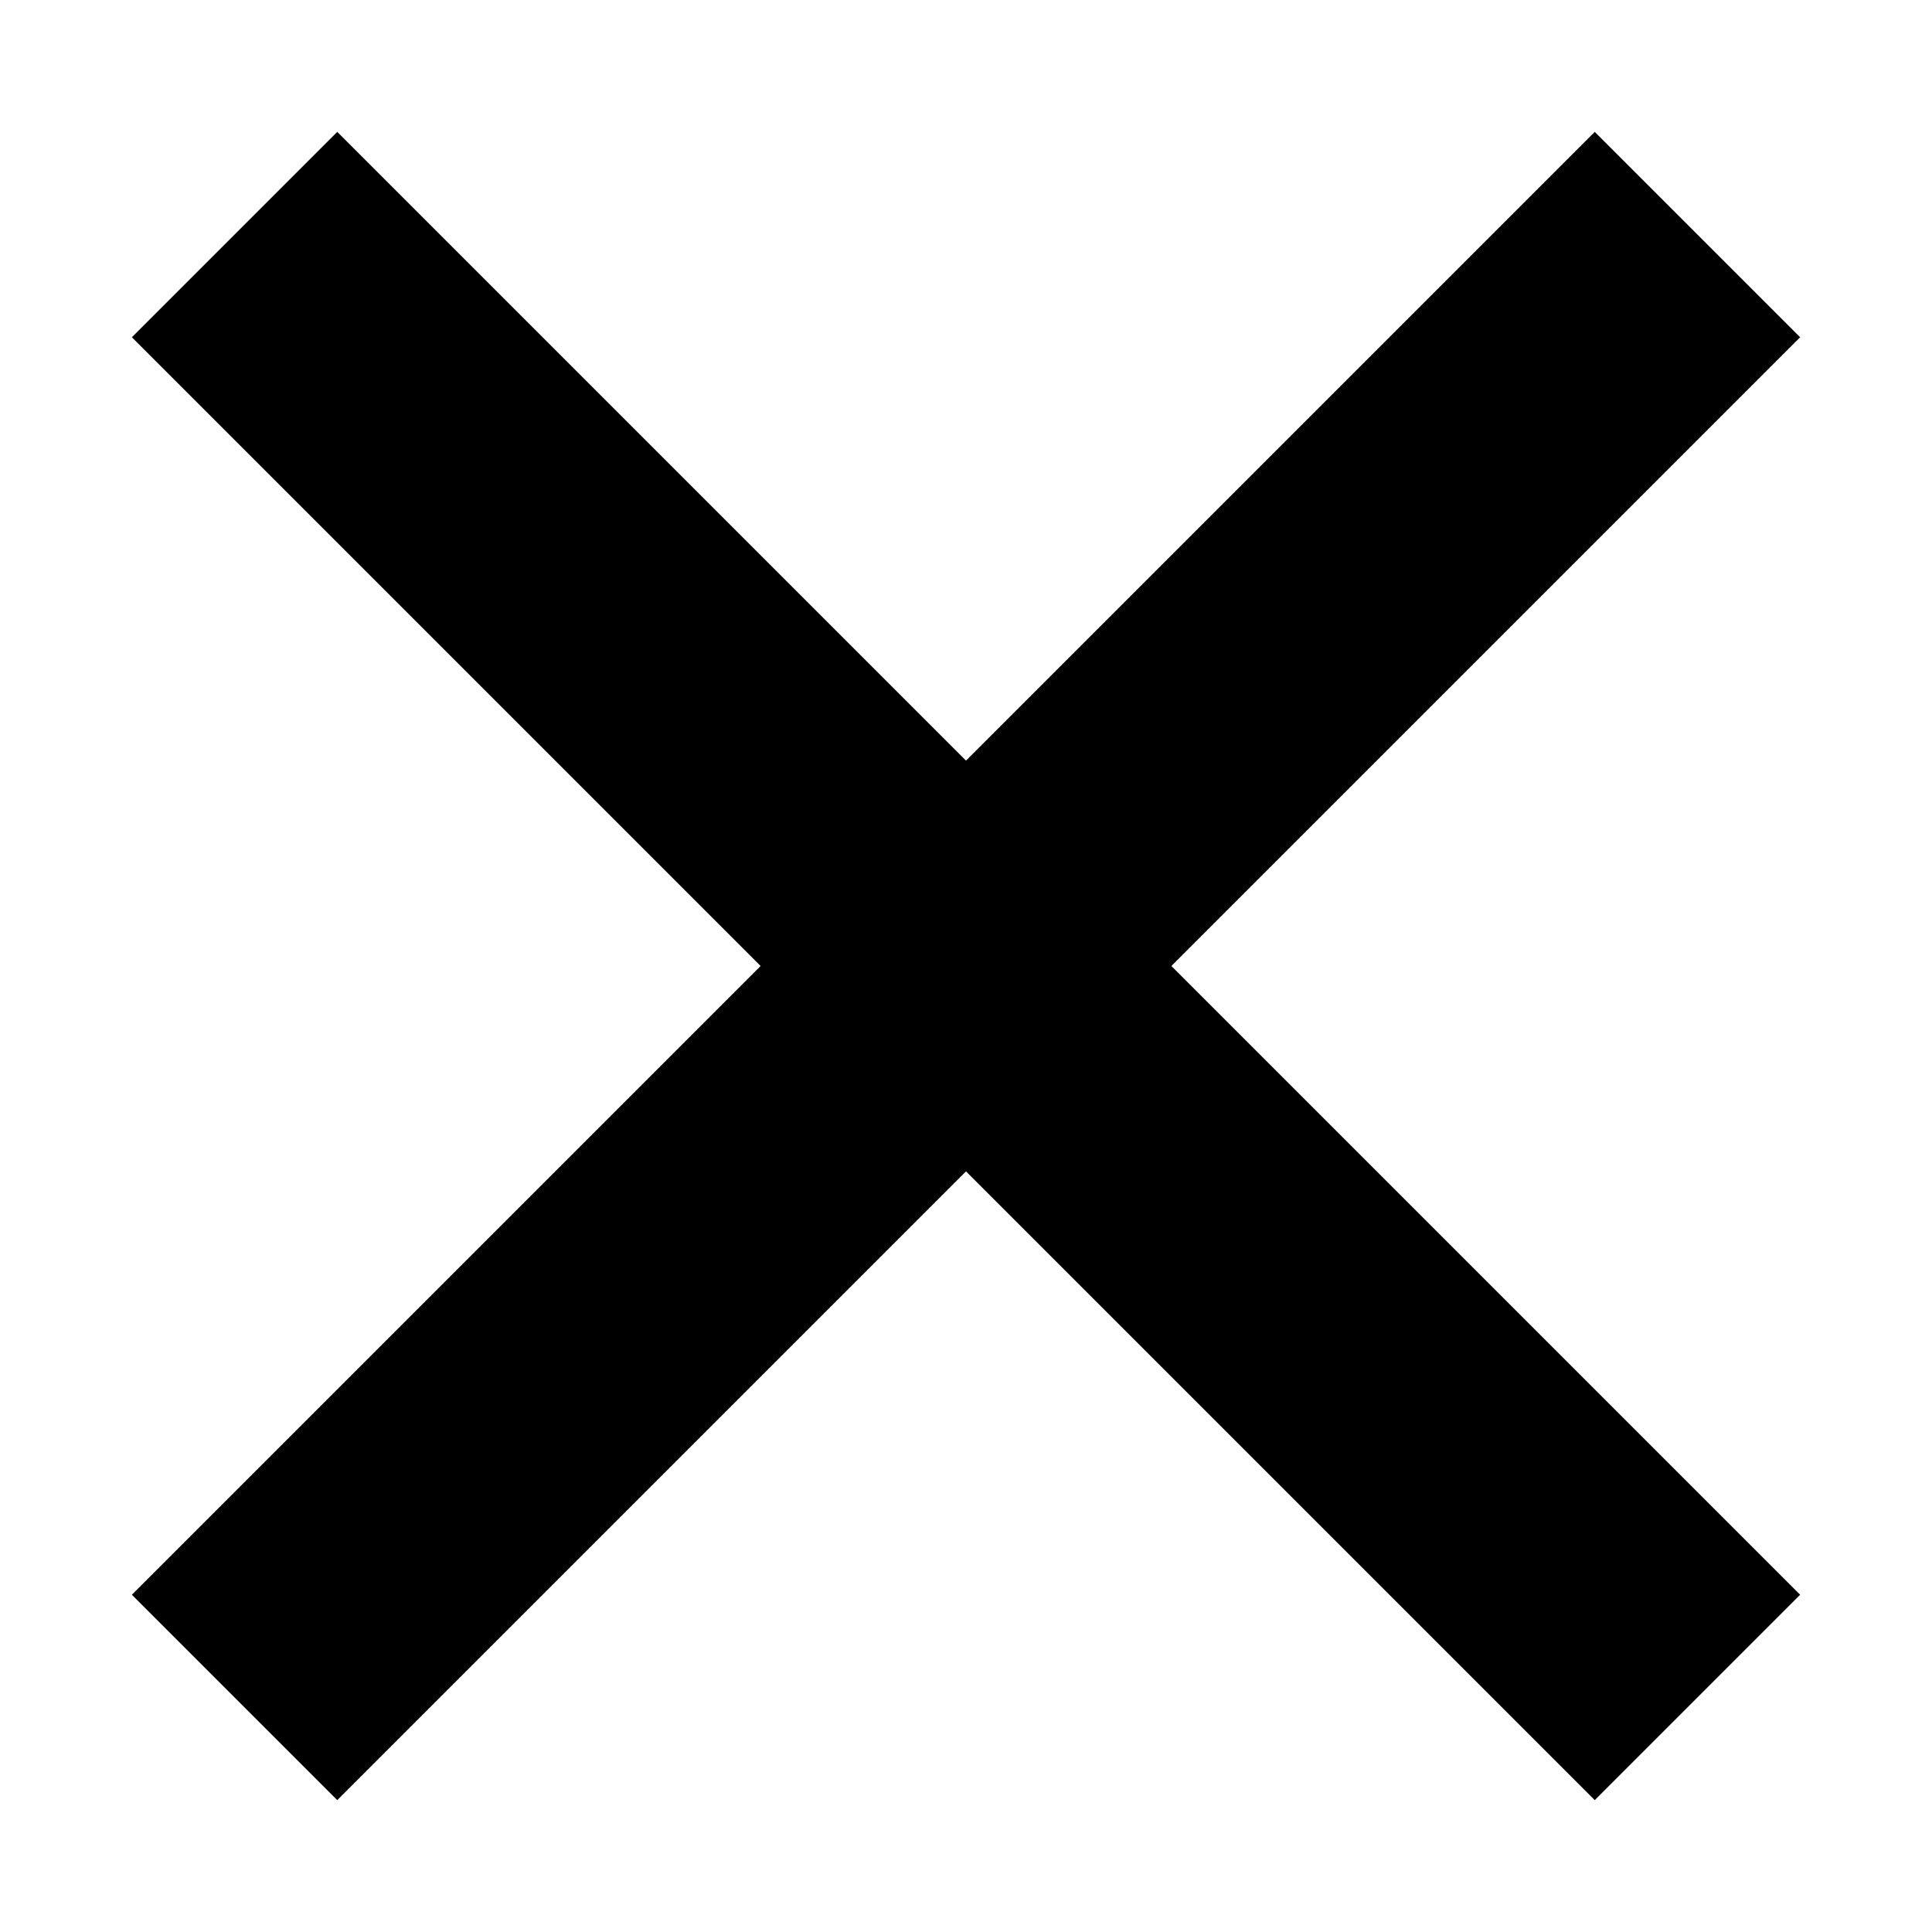
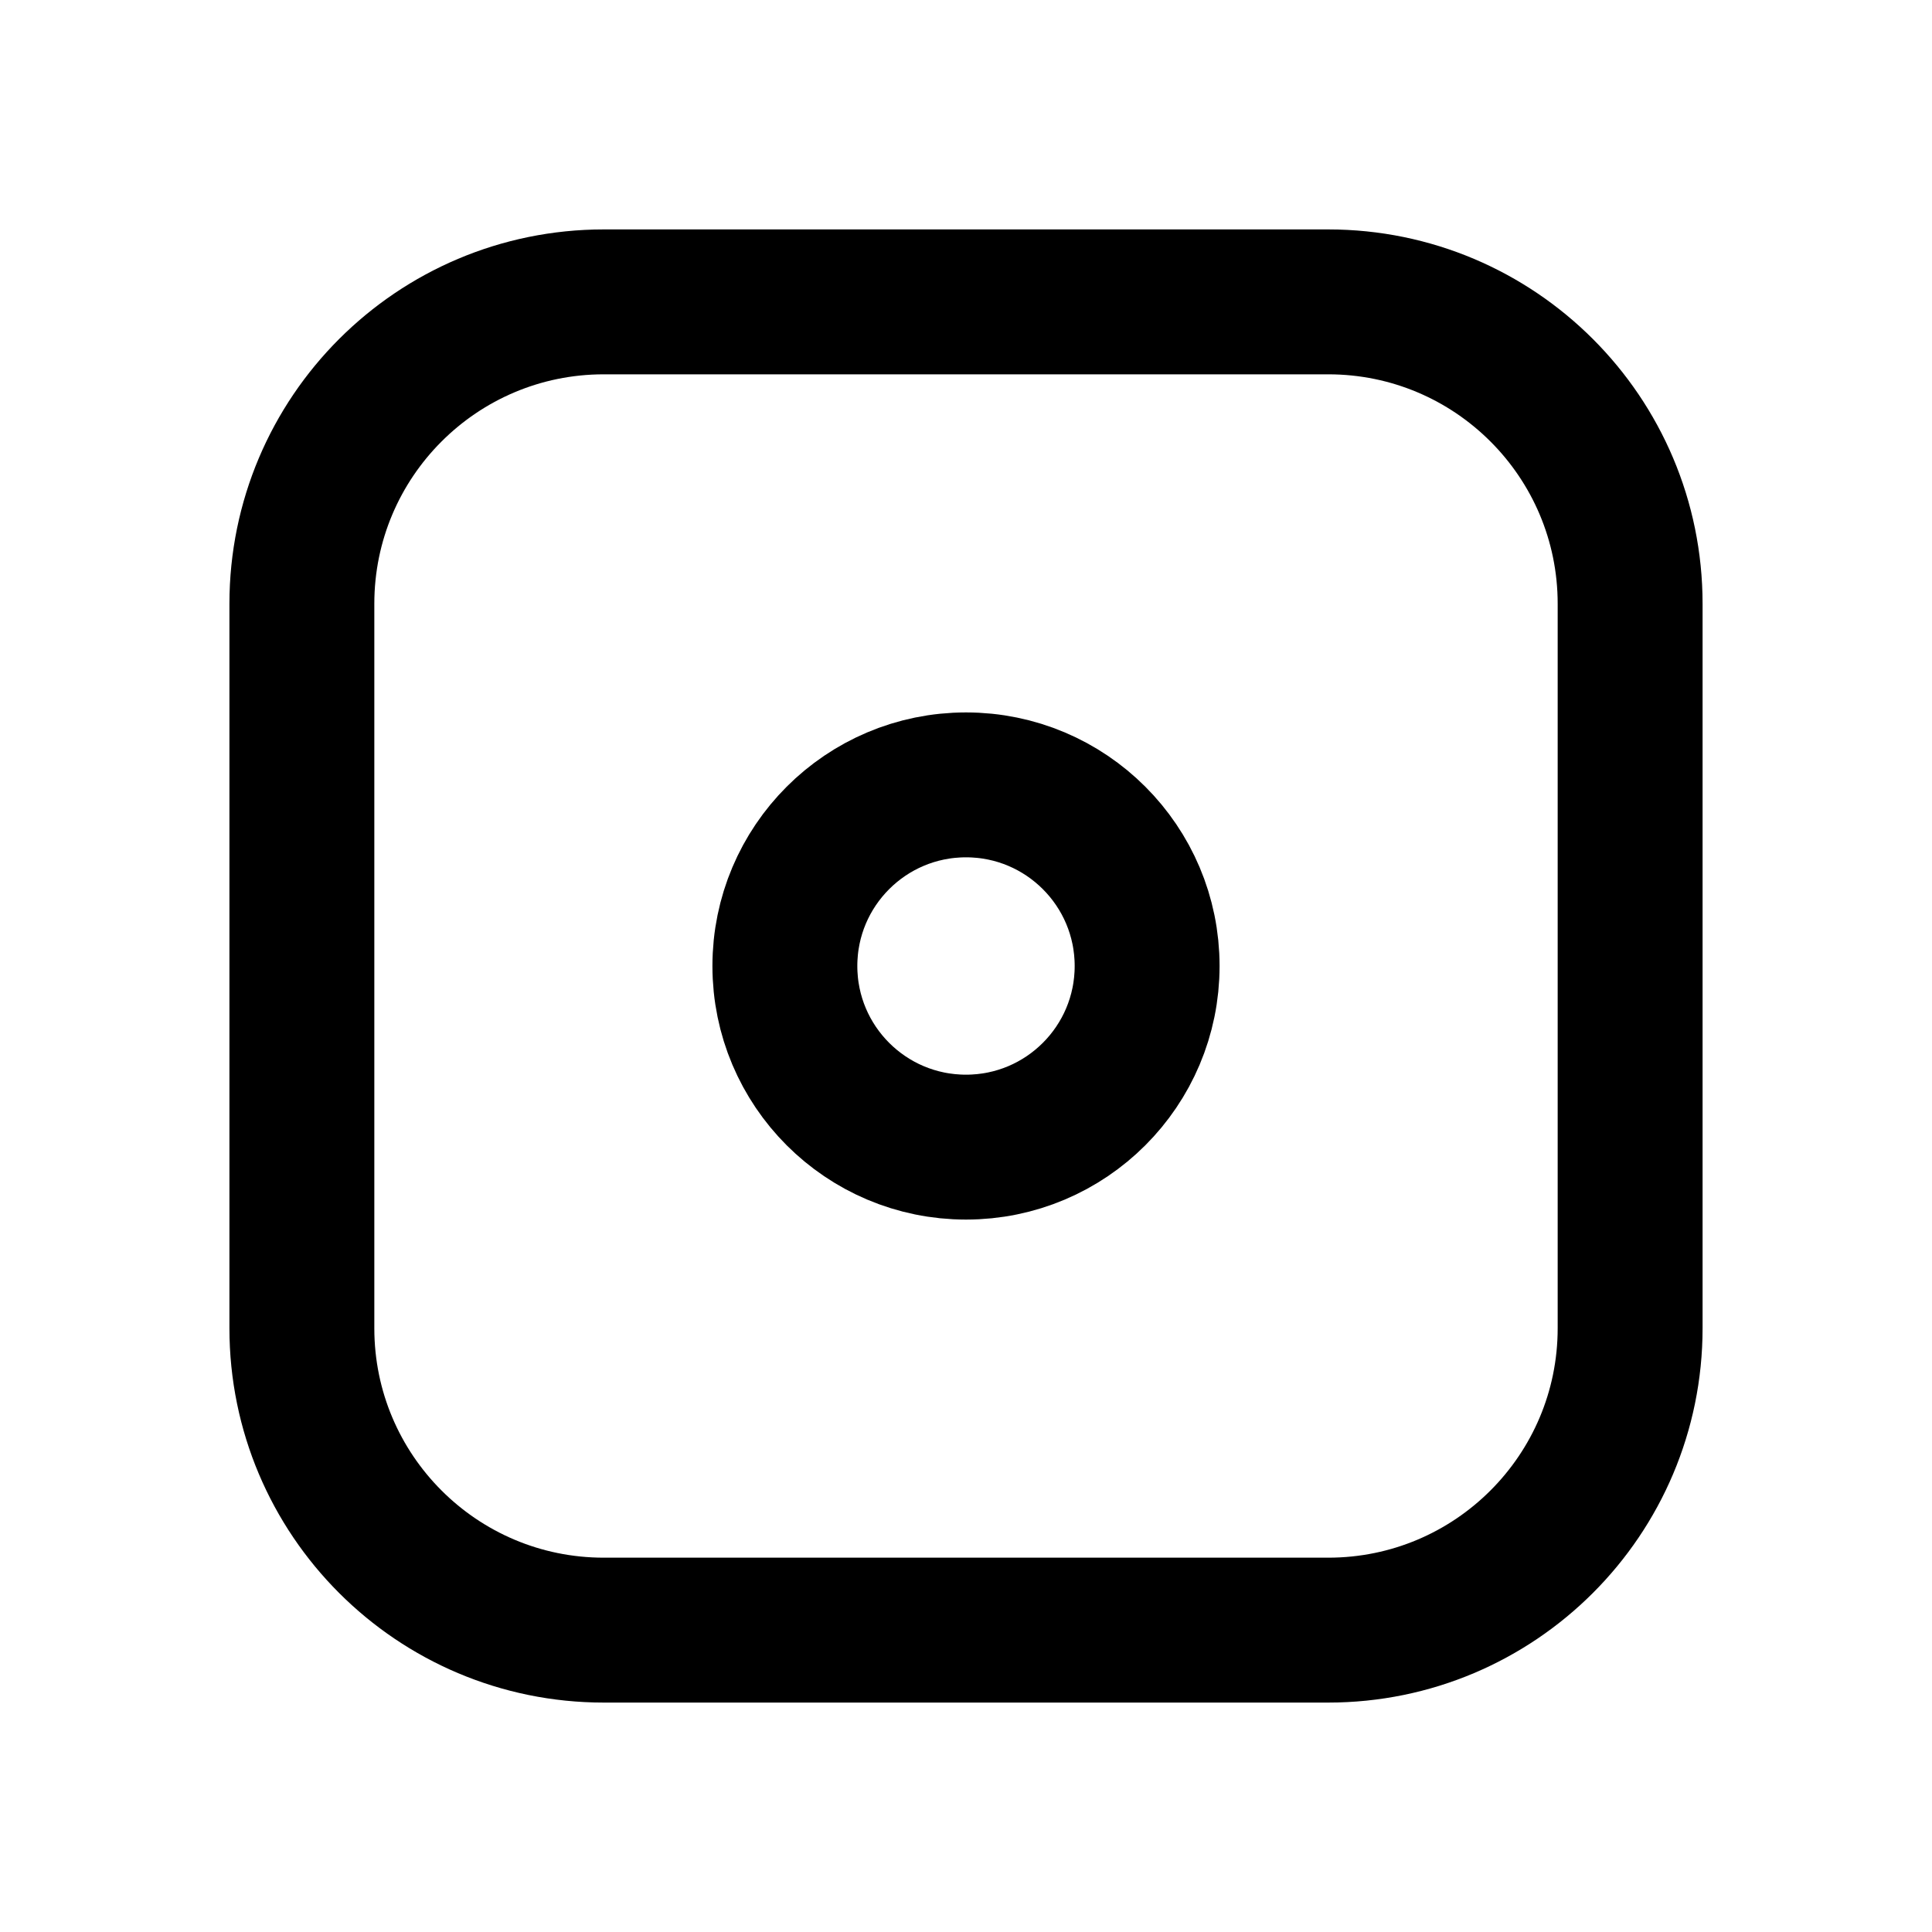
- <svg xmlns="http://www.w3.org/2000/svg" width="16mm" height="16mm" viewBox="0 0 16 16" version="1.1" id="svg5">
-   <defs id="defs2" />
-   <g id="layer1" style="stroke:none;stroke-opacity:1;fill-opacity:1">
-     <path id="rect363" style="stroke-width:0.043" d="m 1.092,2.793 5.207,5.207 -5.207,5.207 1.701,1.701 5.207,-5.207 5.207,5.207 1.701,-1.701 L 9.701,8 14.908,2.793 13.207,1.092 8,6.299 2.793,1.092 Z" />
+ <svg xmlns="http://www.w3.org/2000/svg" width="16" height="16" viewBox="0 0 16 16" version="1.1">
+   <g id="layer1" fill="none" stroke="currentColor" stroke-width="1.2" stroke-linecap="round" stroke-linejoin="round">
+     <rect x="2.5" y="2.5" width="11" height="11" rx="2.5" />
+     <circle cx="8" cy="8" r="1.5" />
  </g>
</svg>
